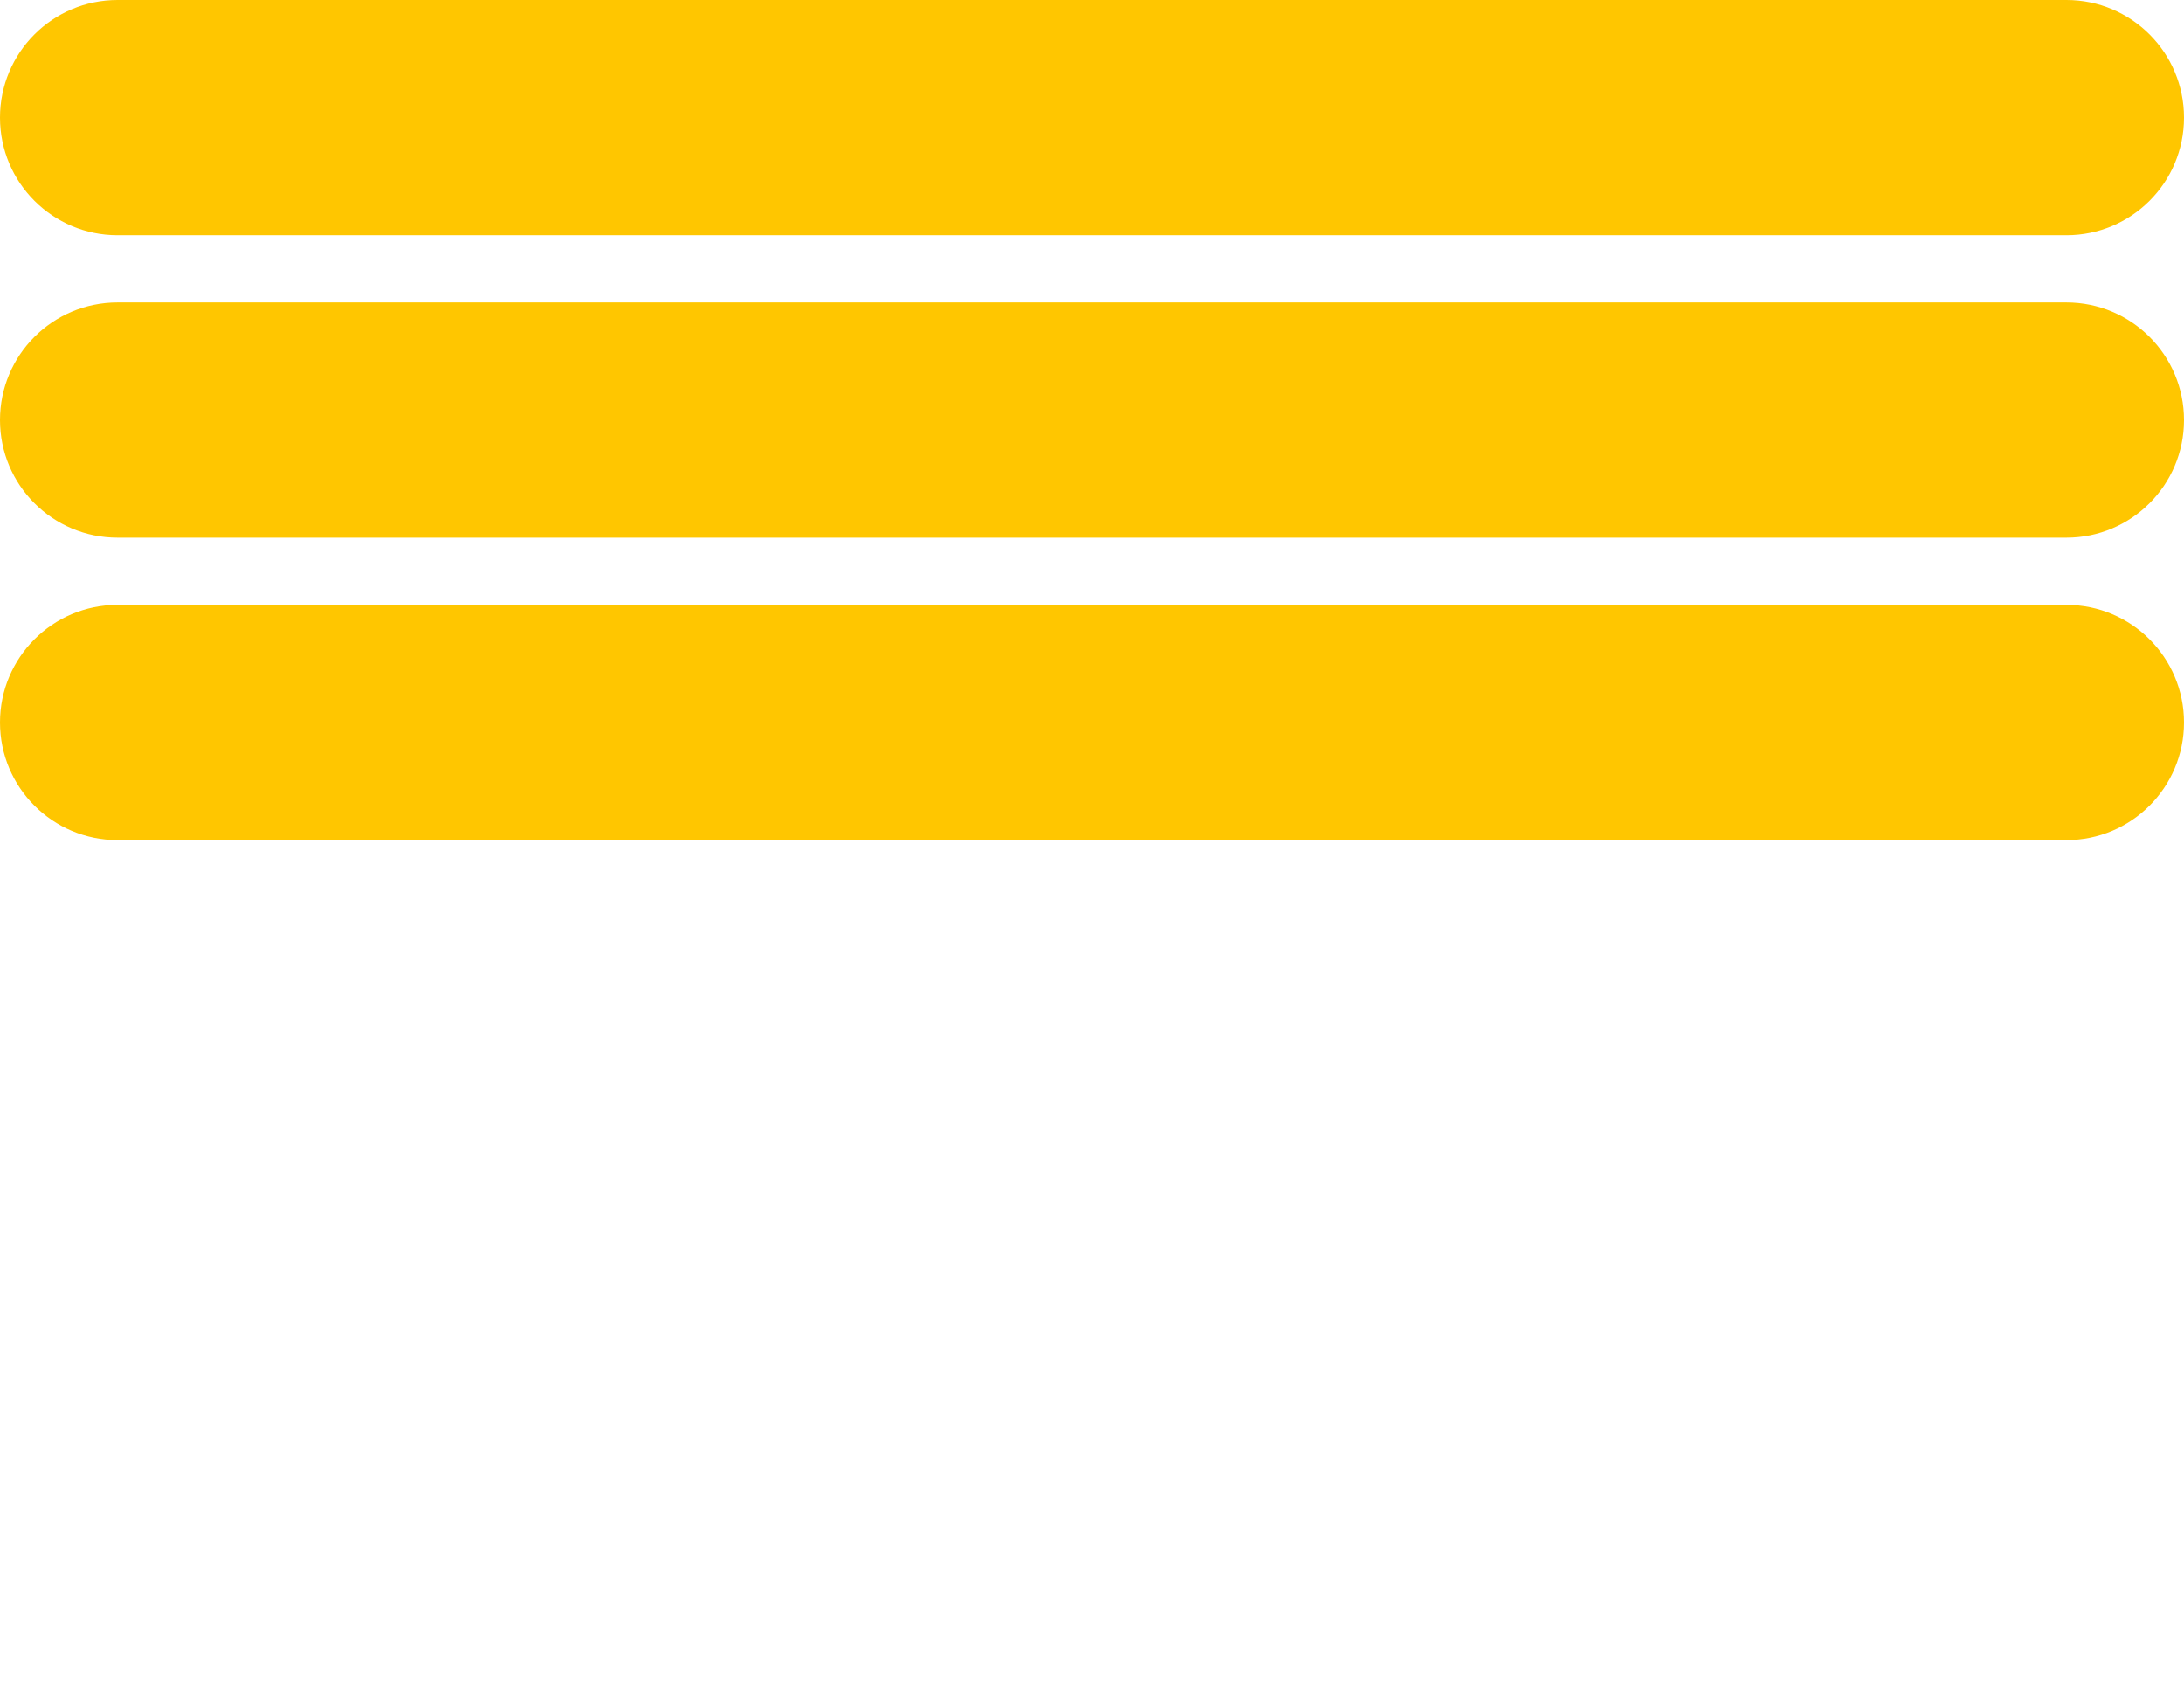
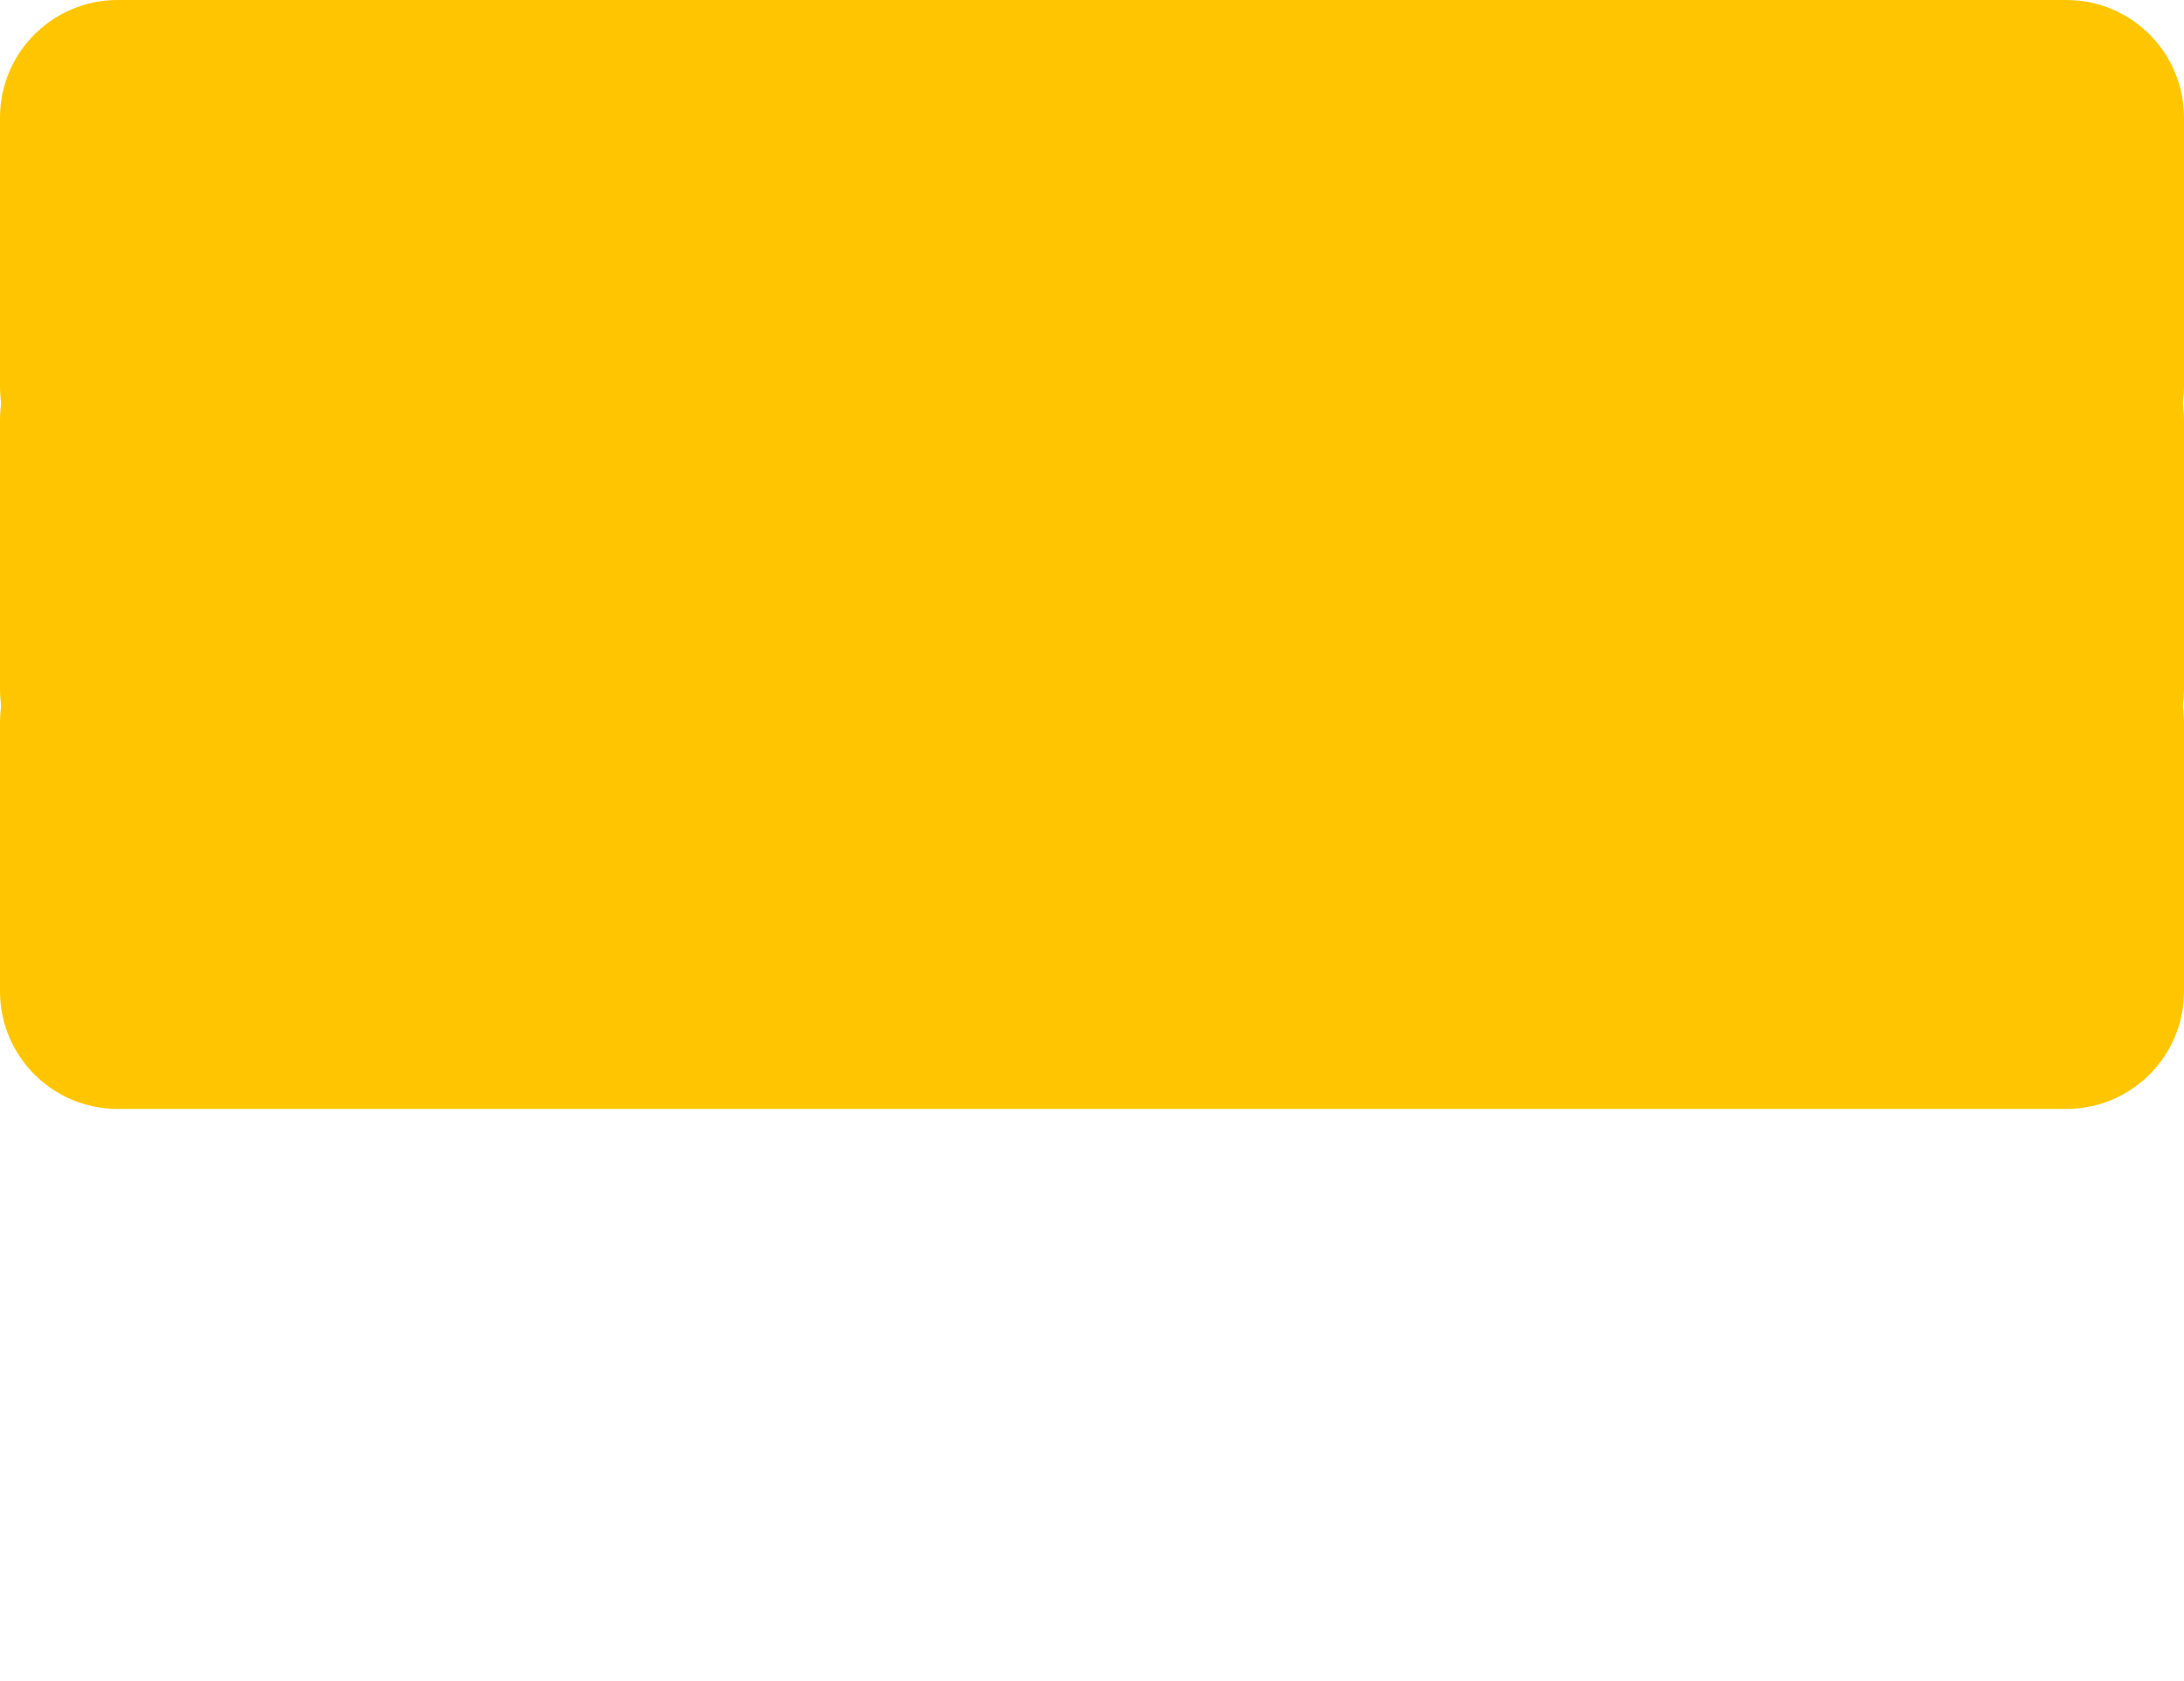
<svg xmlns="http://www.w3.org/2000/svg" width="65" height="50" viewBox="0 0 65 50" fill="none">
-   <rect width="65" height="7" rx="3.5" fill="#FFC600" />
-   <rect y="9" width="65" height="7" rx="3.5" fill="#FFC600" />
-   <rect y="18" width="65" height="7" rx="3.5" fill="#FFC600" />
+   <rect width="65" height="15" rx="3.5" fill="#FFC600" />
+   <rect y="9" width="65" height="15" rx="3.5" fill="#FFC600" />
+   <rect y="18" width="65" height="15" rx="3.5" fill="#FFC600" />
</svg>
